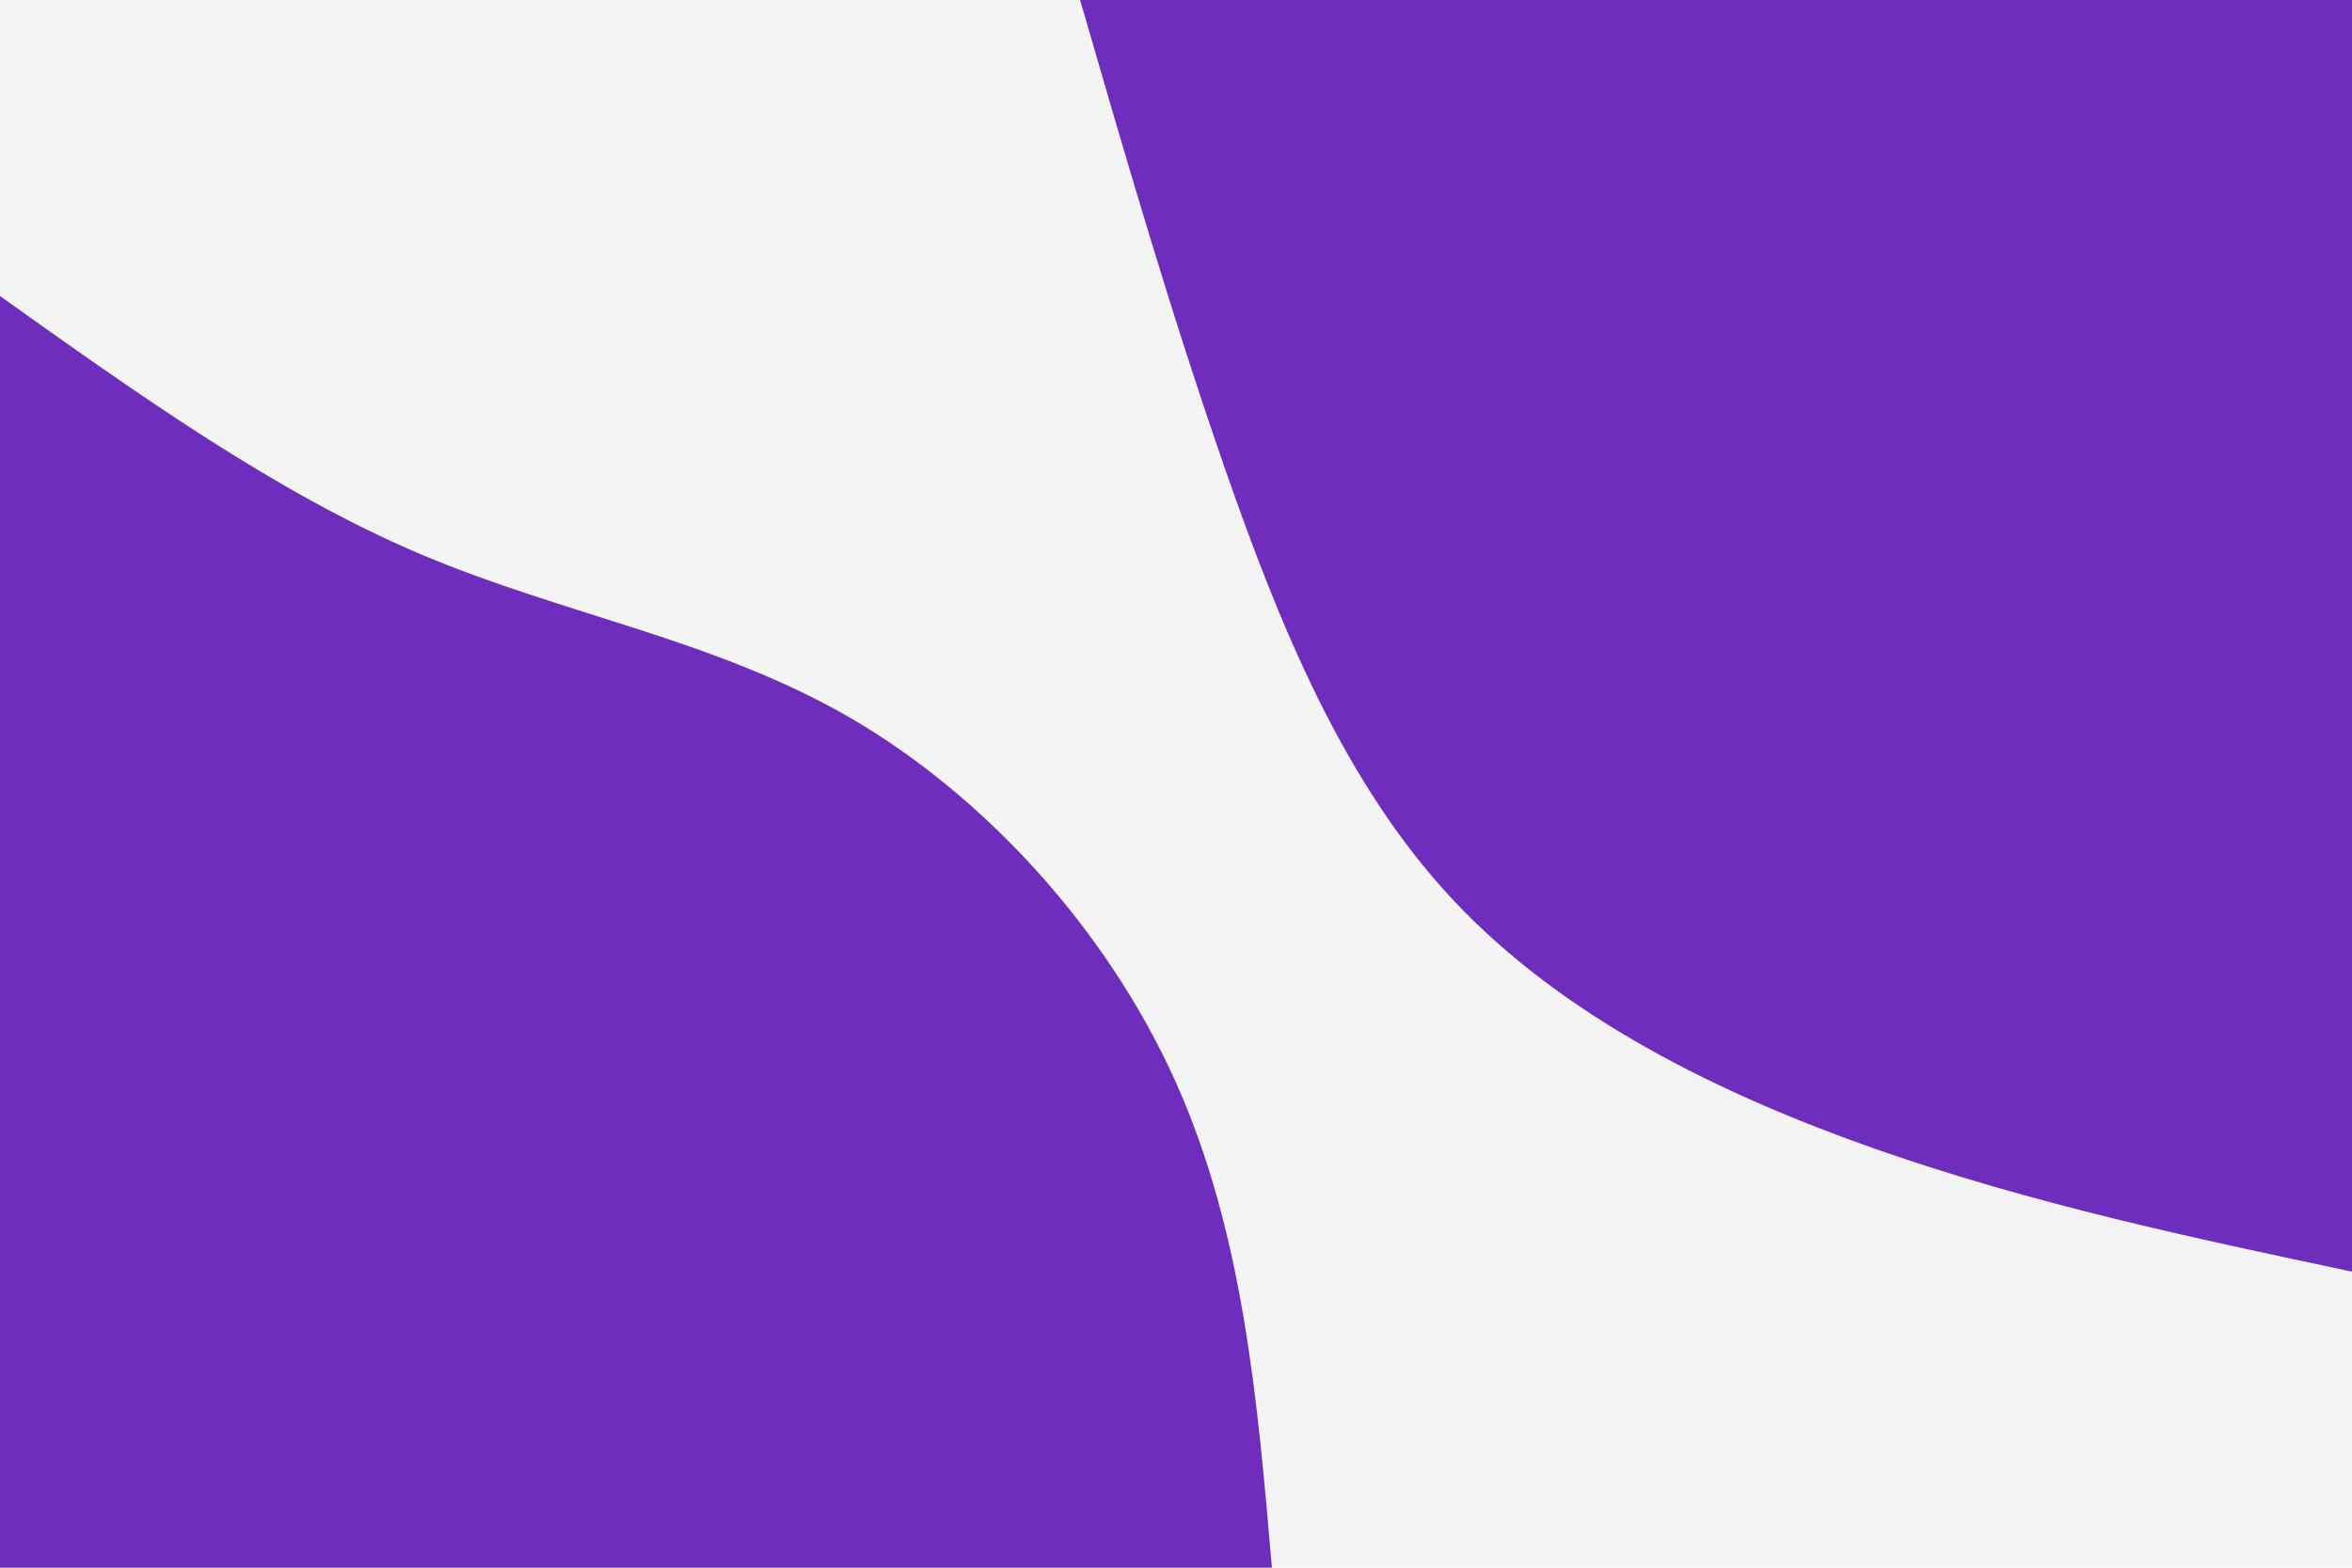
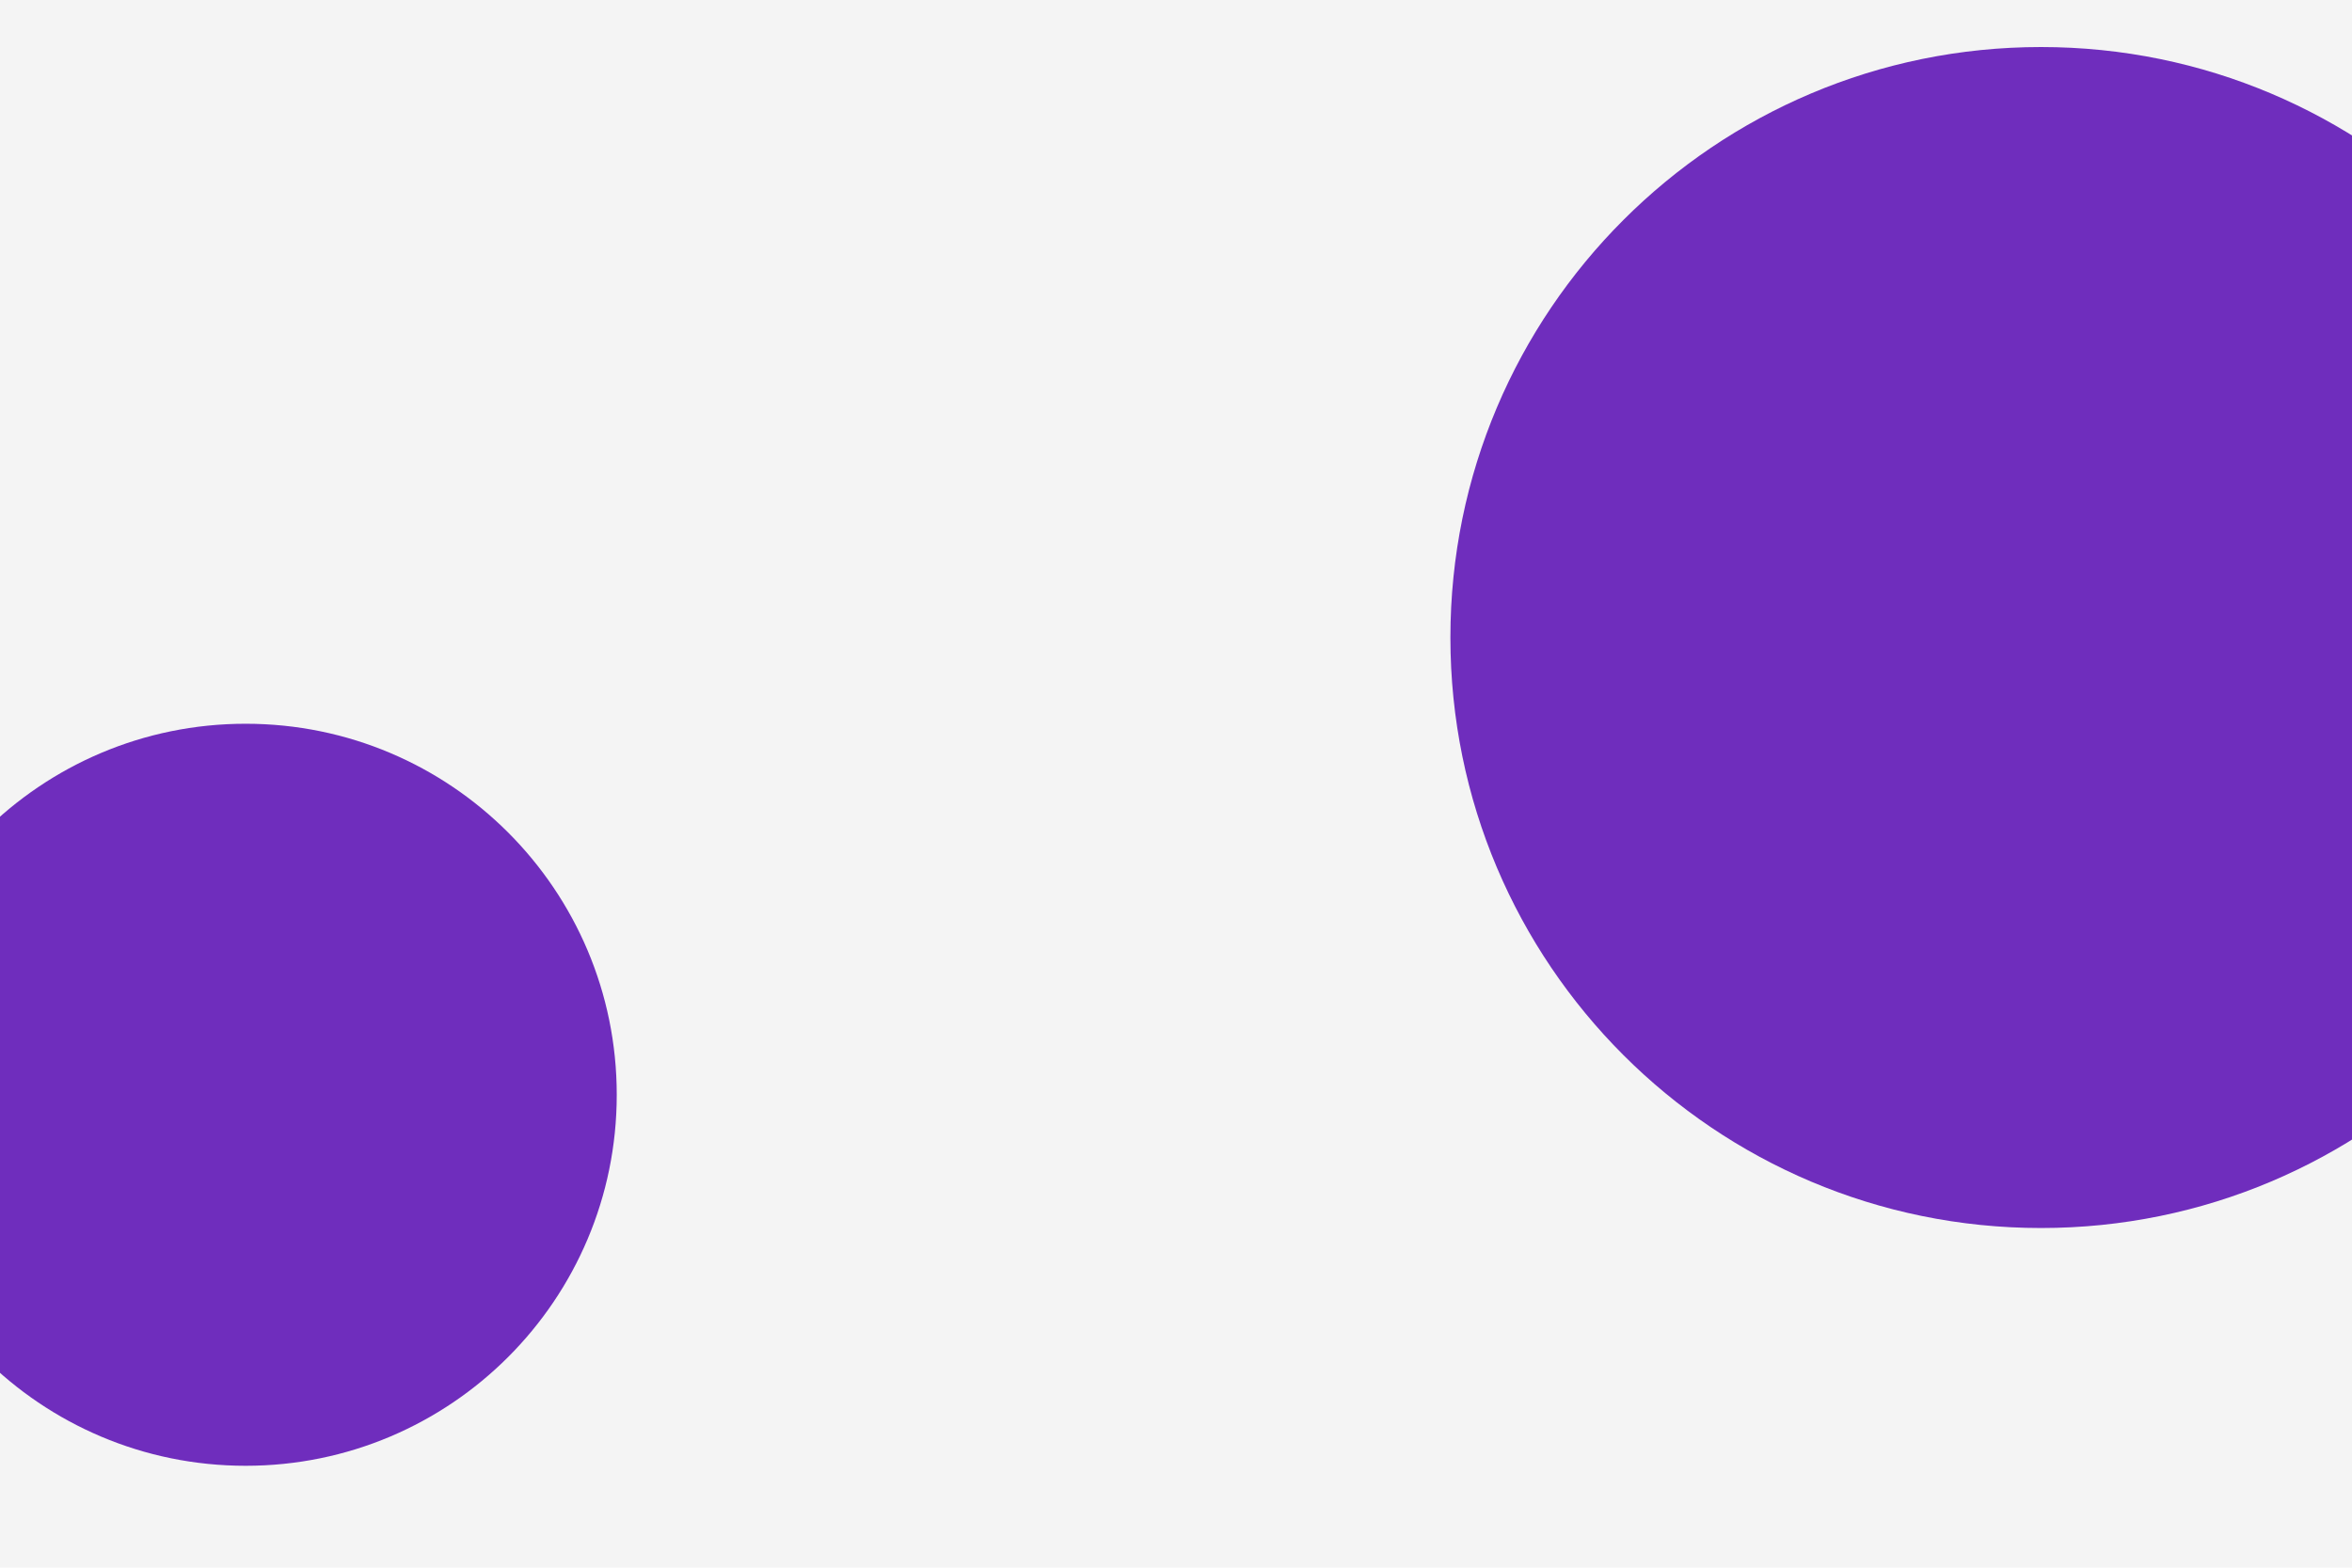
<svg xmlns="http://www.w3.org/2000/svg" id="visual" viewBox="0 0 900 600" width="900" height="600" version="1.1">
  <rect x="0" y="0" width="900" height="600" fill="#f4f4f4" />
-   <defs>
-     <linearGradient id="grad1_0" x1="33.3%" y1="0%" x2="100%" y2="100%">
-       <stop offset="20%" stop-color="#f4f4f4" stop-opacity="1" />
-       <stop offset="80%" stop-color="#f4f4f4" stop-opacity="1" />
-     </linearGradient>
-   </defs>
-   <defs>
-     <linearGradient id="grad2_0" x1="0%" y1="0%" x2="66.7%" y2="100%">
-       <stop offset="20%" stop-color="#f4f4f4" stop-opacity="1" />
-       <stop offset="80%" stop-color="#f4f4f4" stop-opacity="1" />
-     </linearGradient>
-   </defs>
-   <g transform="translate(900, 0)">
-     <path d="M0 486.7C-60.9 473.8 -121.9 460.9 -182.2 439.8C-242.5 418.6 -302.1 389.2 -344.2 344.2C-386.2 299.2 -410.6 238.7 -431.5 178.7C-452.3 118.8 -469.5 59.4 -486.7 0L0 0Z" fill="#6F2DBD" />
-   </g>
-   <g transform="translate(0, 600)">
-     <path d="M0 -486.7C52.8 -449.1 105.6 -411.4 160.7 -388C215.9 -364.6 273.3 -355.4 325.3 -325.3C377.2 -295.1 423.7 -244 449.7 -186.3C475.7 -128.6 481.2 -64.3 486.7 0L0 0Z" fill="#6F2DBD" />
+   <g fill="#6F2DBD">
+     <circle r="226" cx="781" cy="244" />
+     <circle r="142" cx="94" cy="419" />
  </g>
</svg>
